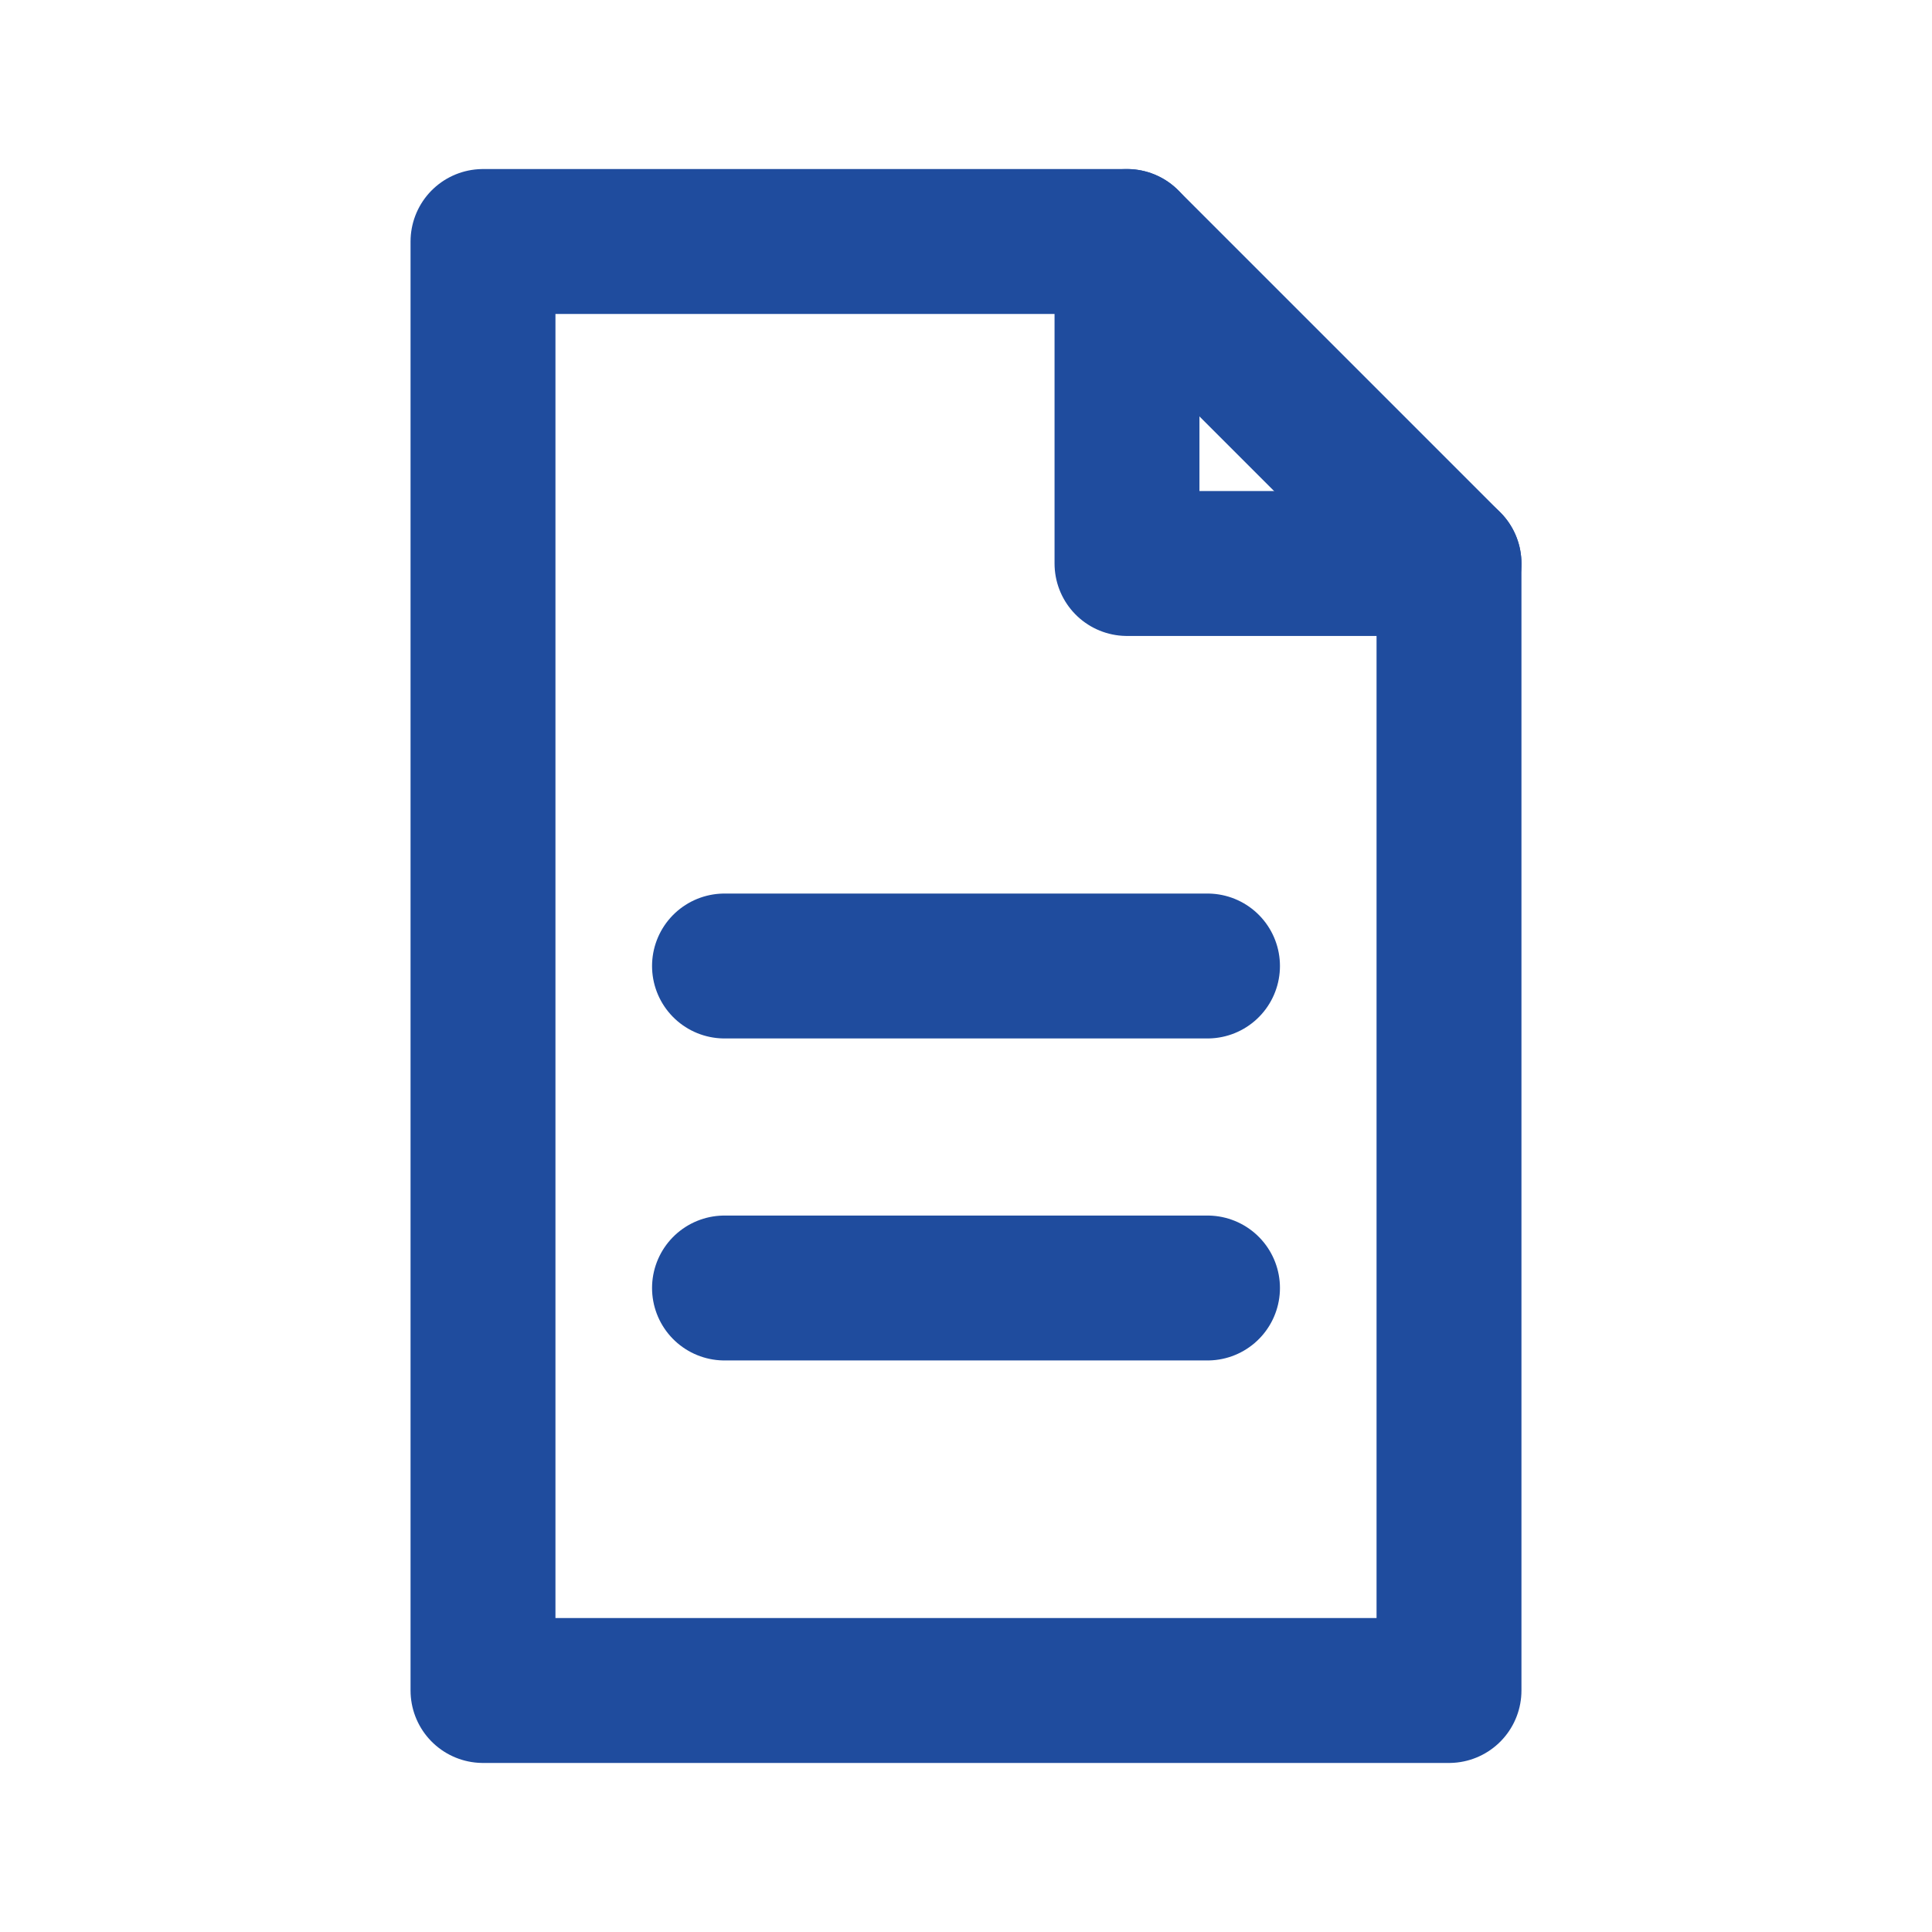
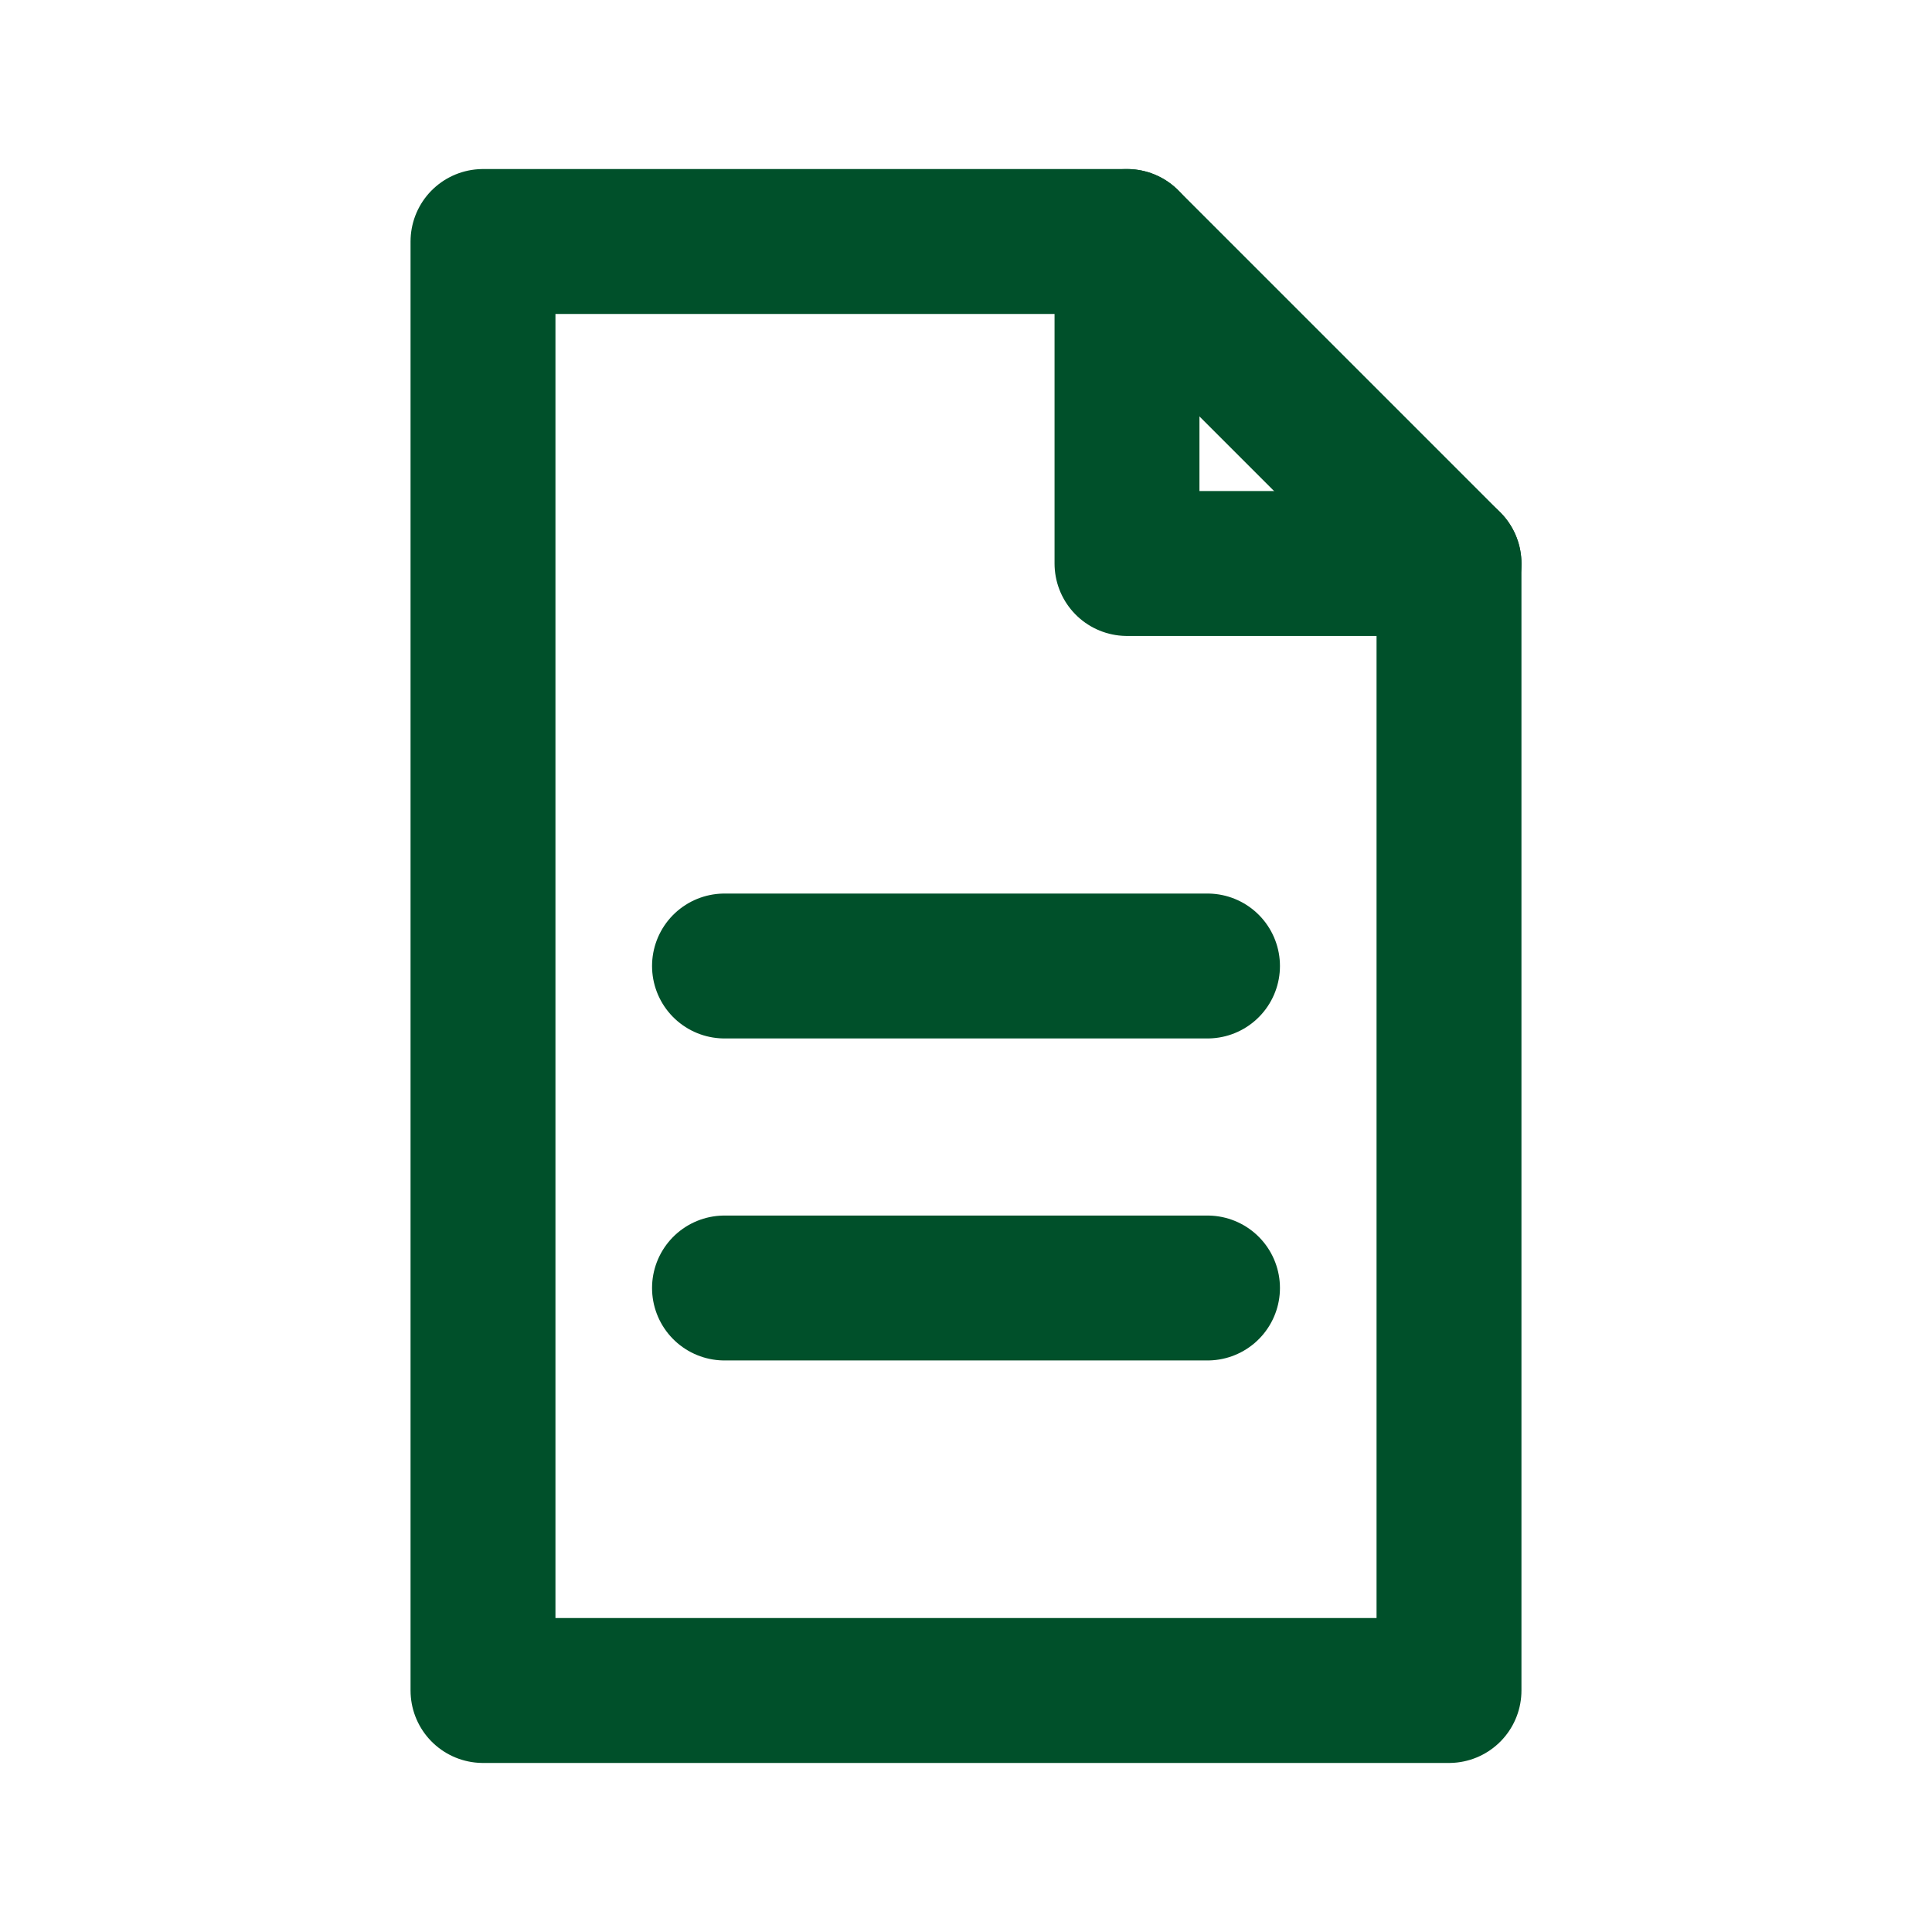
- <svg xmlns="http://www.w3.org/2000/svg" viewBox="0 0 24 24" fill="none" stroke="#1F4C9E" stroke-width="1.8" stroke-linecap="round" stroke-linejoin="round">
+ <svg xmlns="http://www.w3.org/2000/svg" viewBox="0 0 24 24" fill="none" stroke="#00502A" stroke-width="1.8" stroke-linecap="round" stroke-linejoin="round">
  <path d="M6 3h8l4 4v14H6z" />
  <path d="M14 3v4h4M9 12h6M9 16h6" />
</svg>
